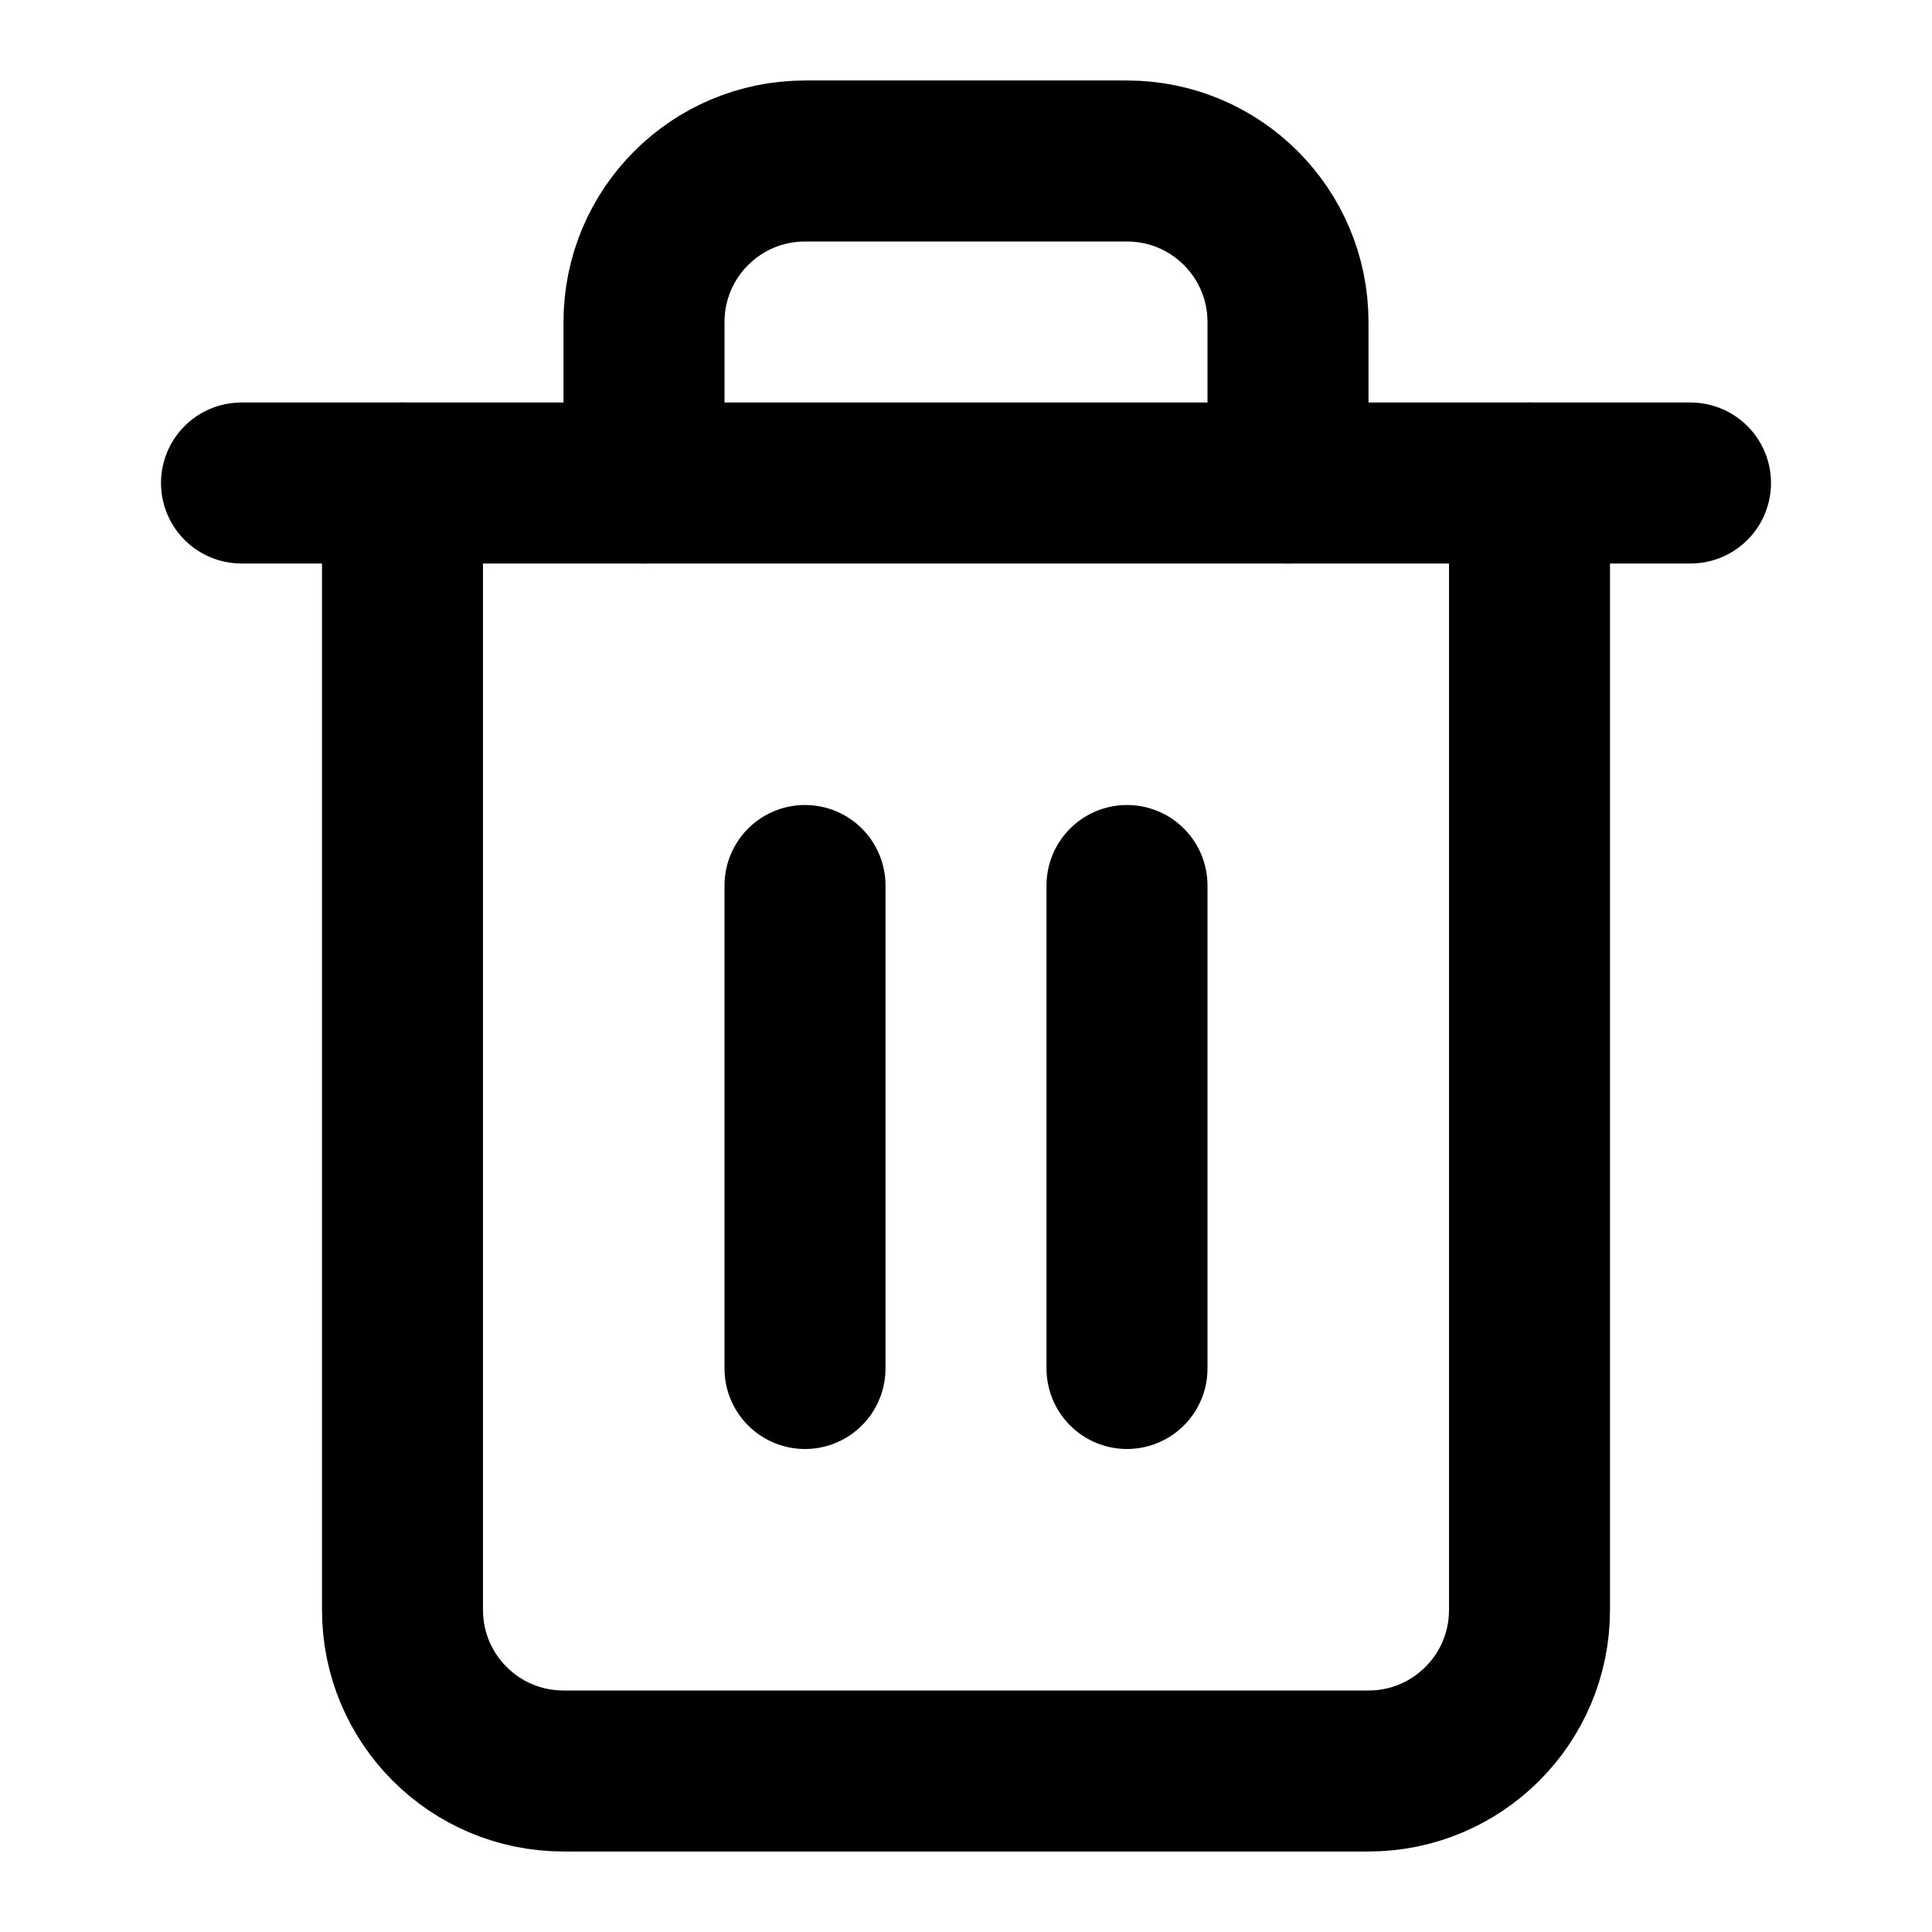
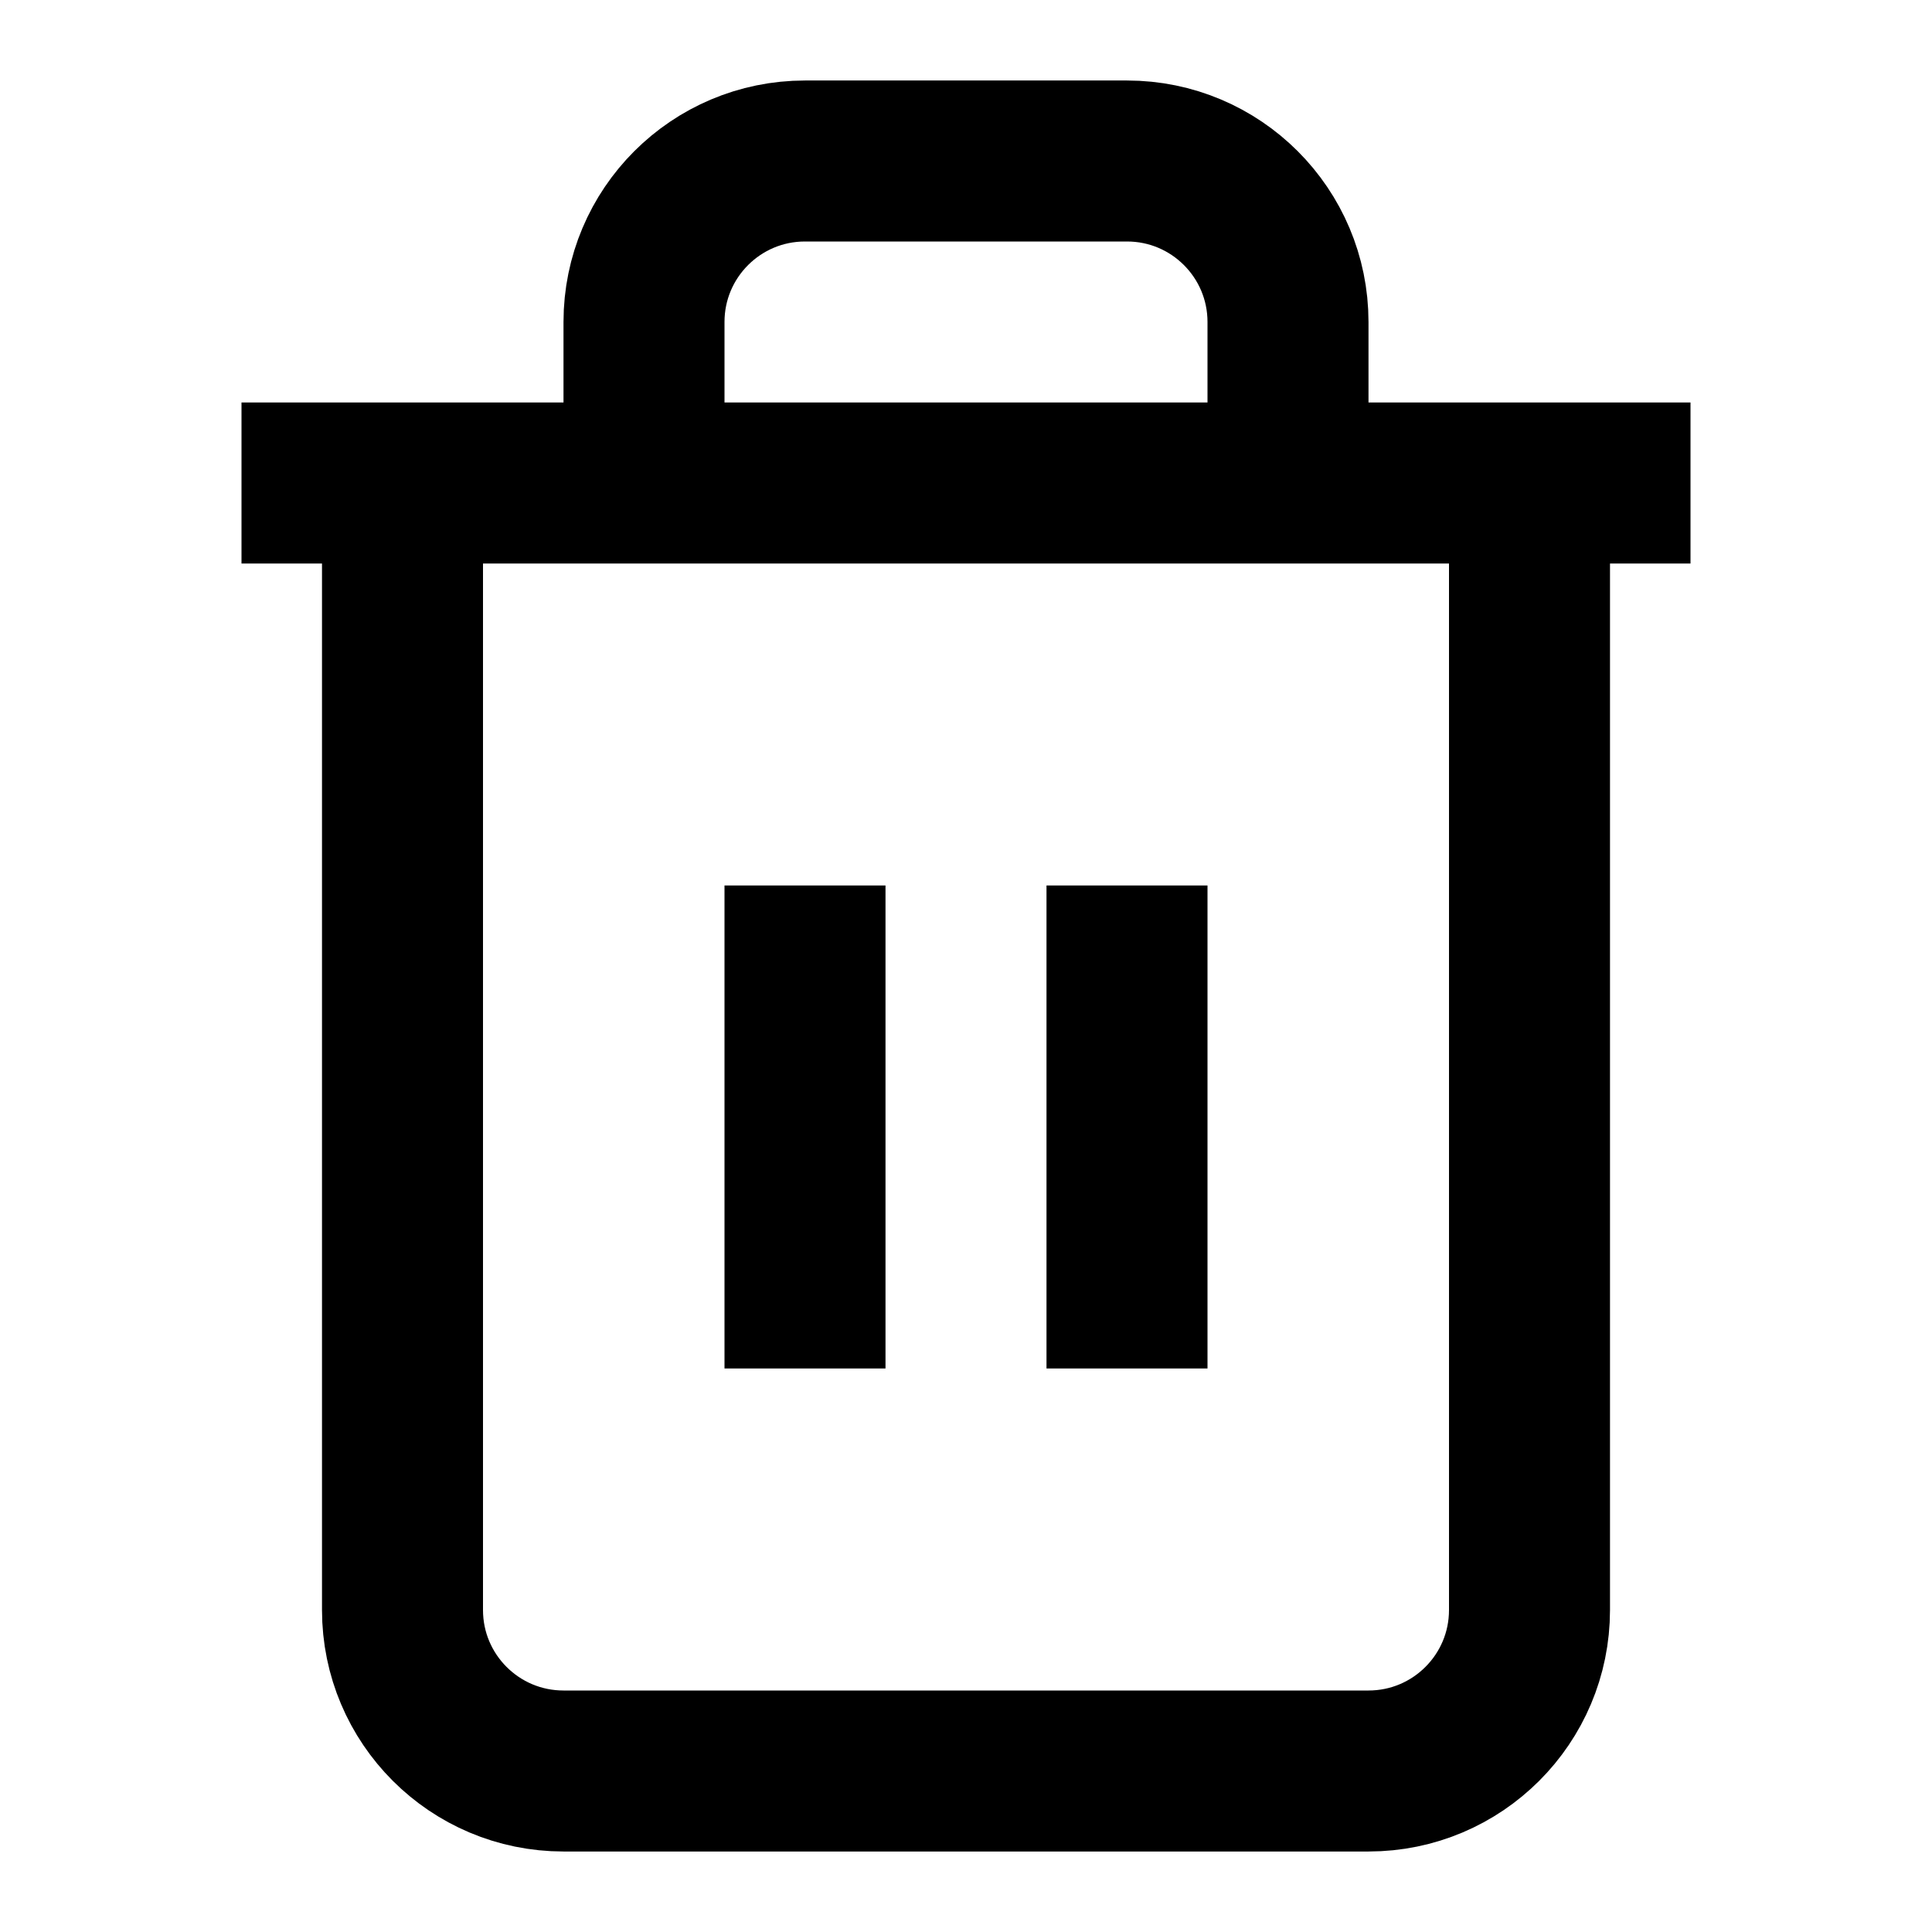
- <svg xmlns="http://www.w3.org/2000/svg" width="24" height="24" viewBox="0 0 24 24" fill="none" stroke="currentColor" stroke-width="2" stroke-linecap="round" stroke-linejoin="round" class="feather feather-trash-2">
+ <svg xmlns="http://www.w3.org/2000/svg" width="24" height="24" viewBox="0 0 24 24" class="feather feather-trash-2" style="fill:none;stroke-linejoin:round;stroke-width:2;stroke:currentColor">
  <polyline points="3 6 5 6 21 6" />
  <path d="M19 6v14a2 2 0 0 1-2 2H7a2 2 0 0 1-2-2V6m3 0V4a2 2 0 0 1 2-2h4a2 2 0 0 1 2 2v2" />
  <line x1="10" y1="11" x2="10" y2="17" />
  <line x1="14" y1="11" x2="14" y2="17" />
</svg>
